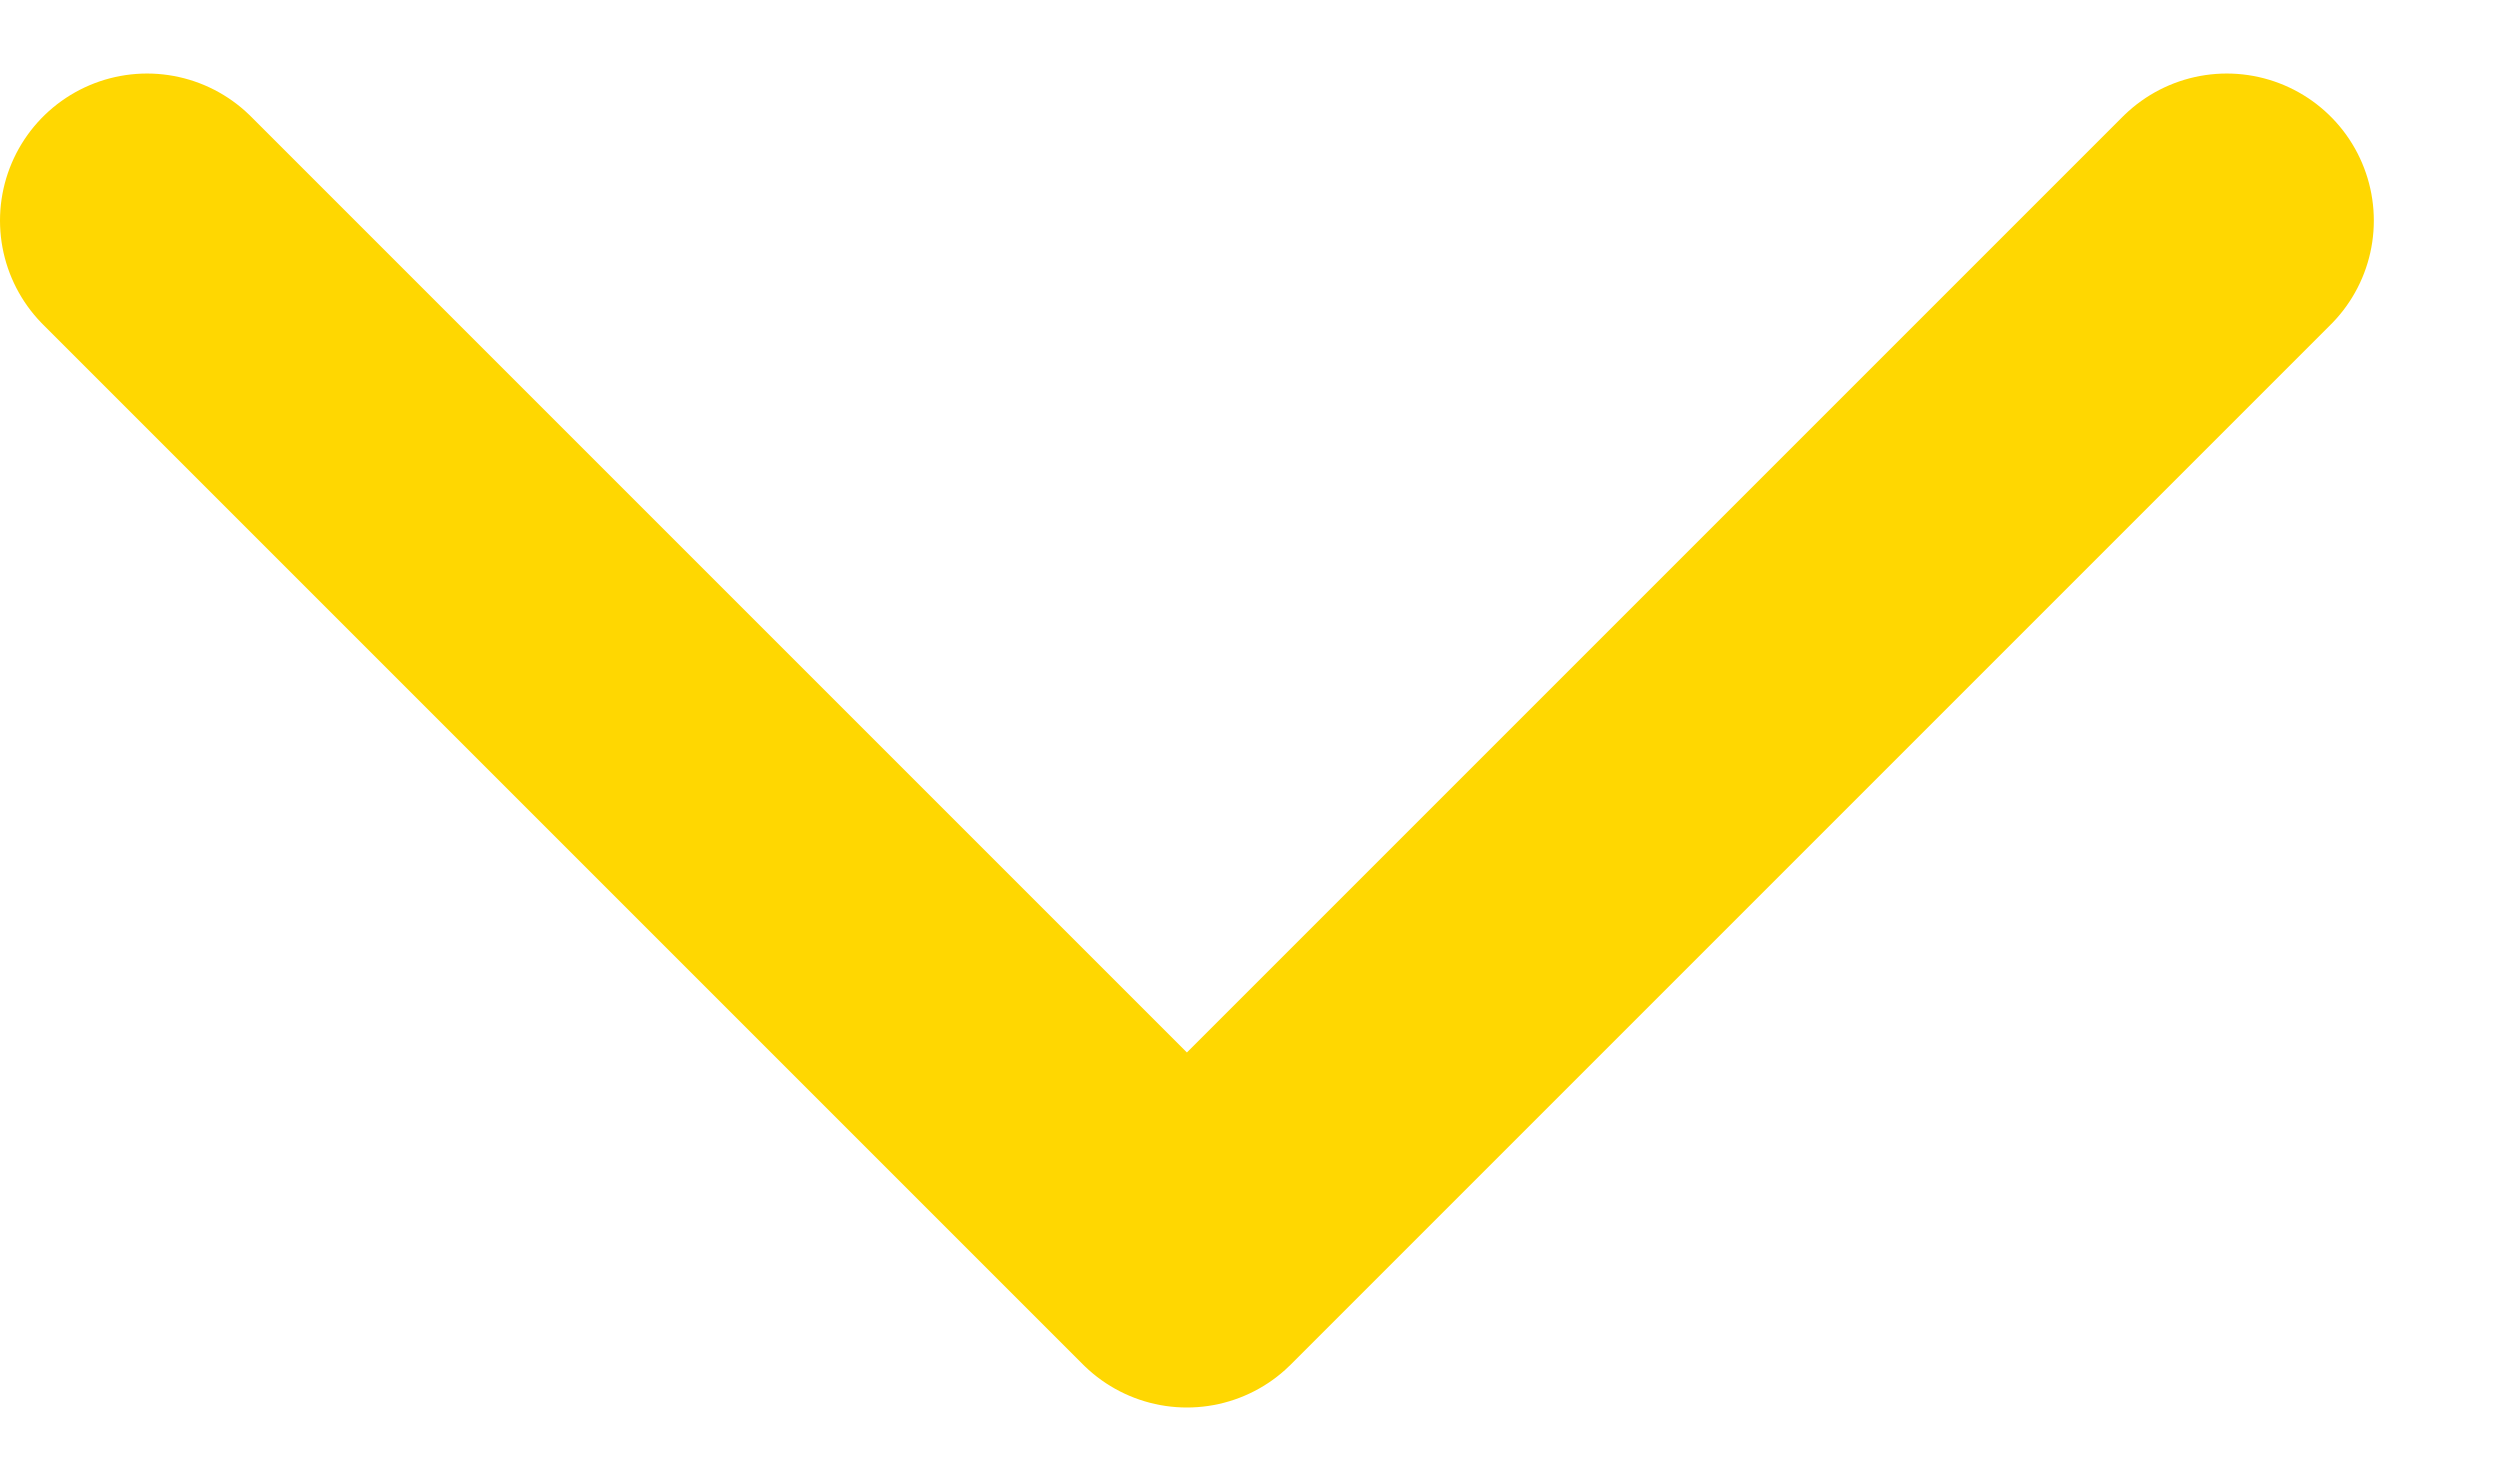
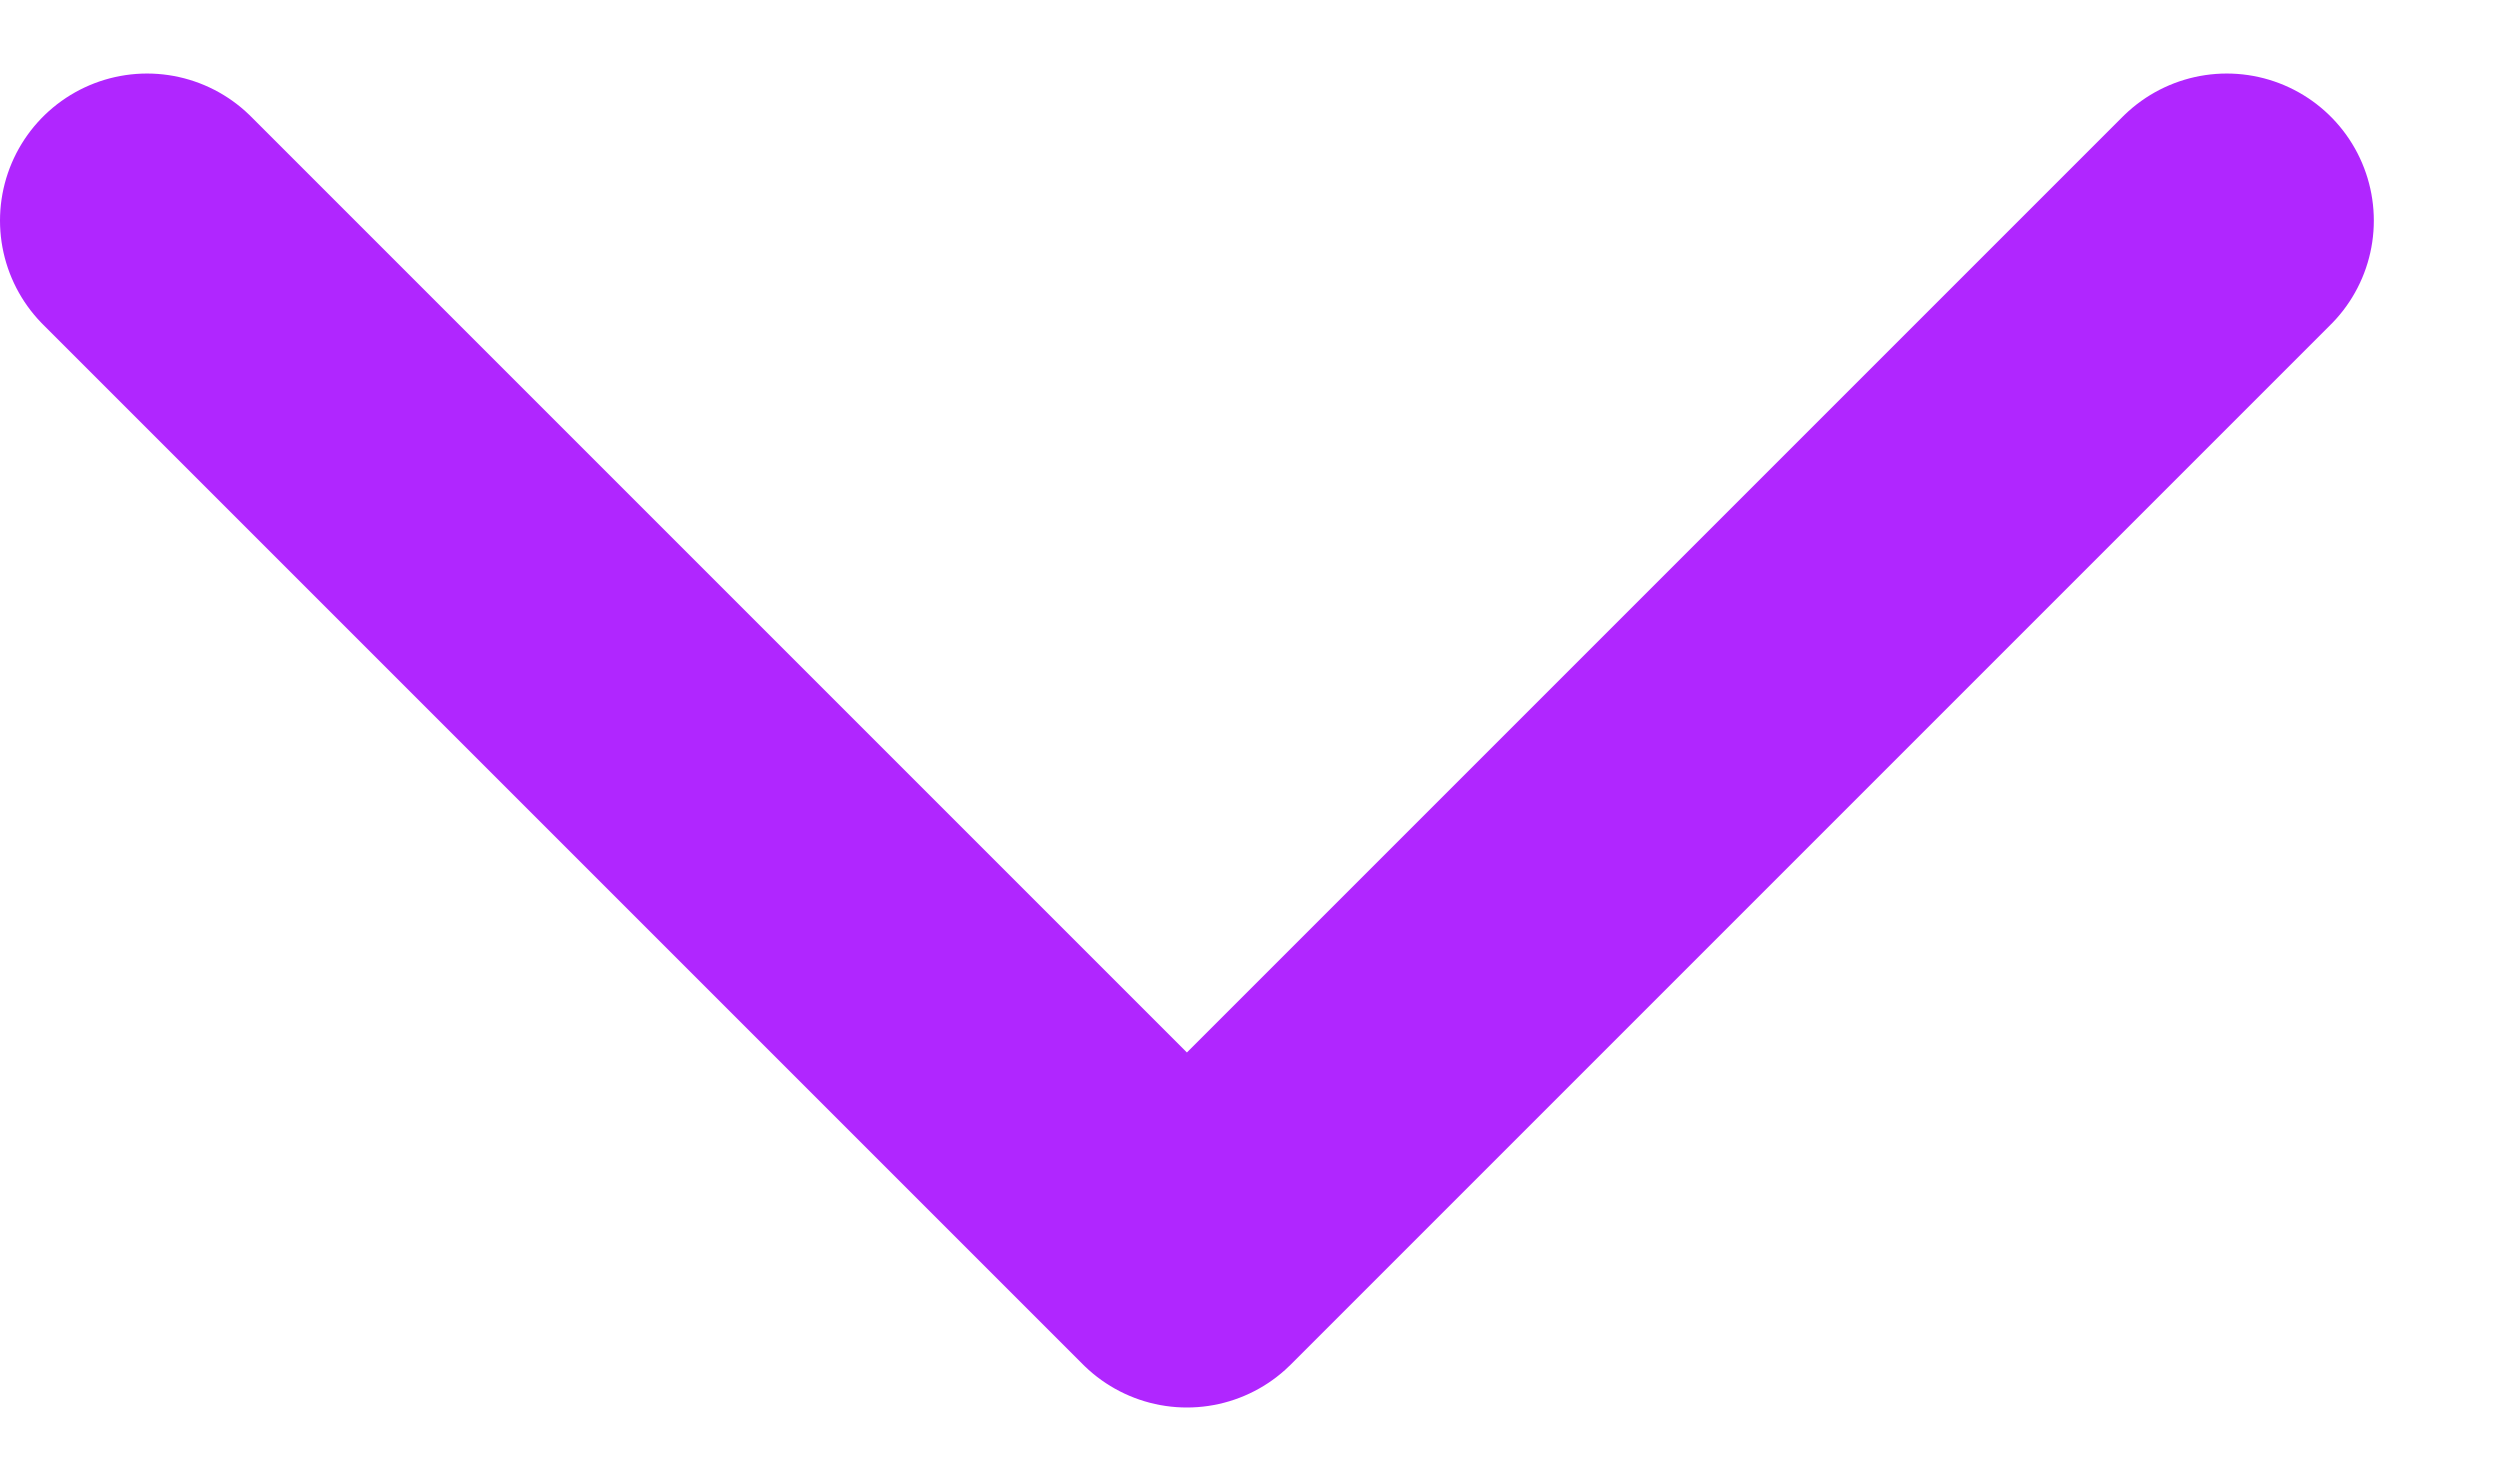
<svg xmlns="http://www.w3.org/2000/svg" width="17" height="10" viewBox="0 0 17 10" fill="none">
-   <path d="M15.142 1.5L8.071 8.571L1 1.5" stroke="#FFD701" stroke-width="2" stroke-linecap="round" stroke-linejoin="round" />
+   <path d="M15.142 1.5L8.071 8.571L1 1.5" stroke="#B026FF" stroke-width="2" stroke-linecap="round" stroke-linejoin="round" />
</svg>
